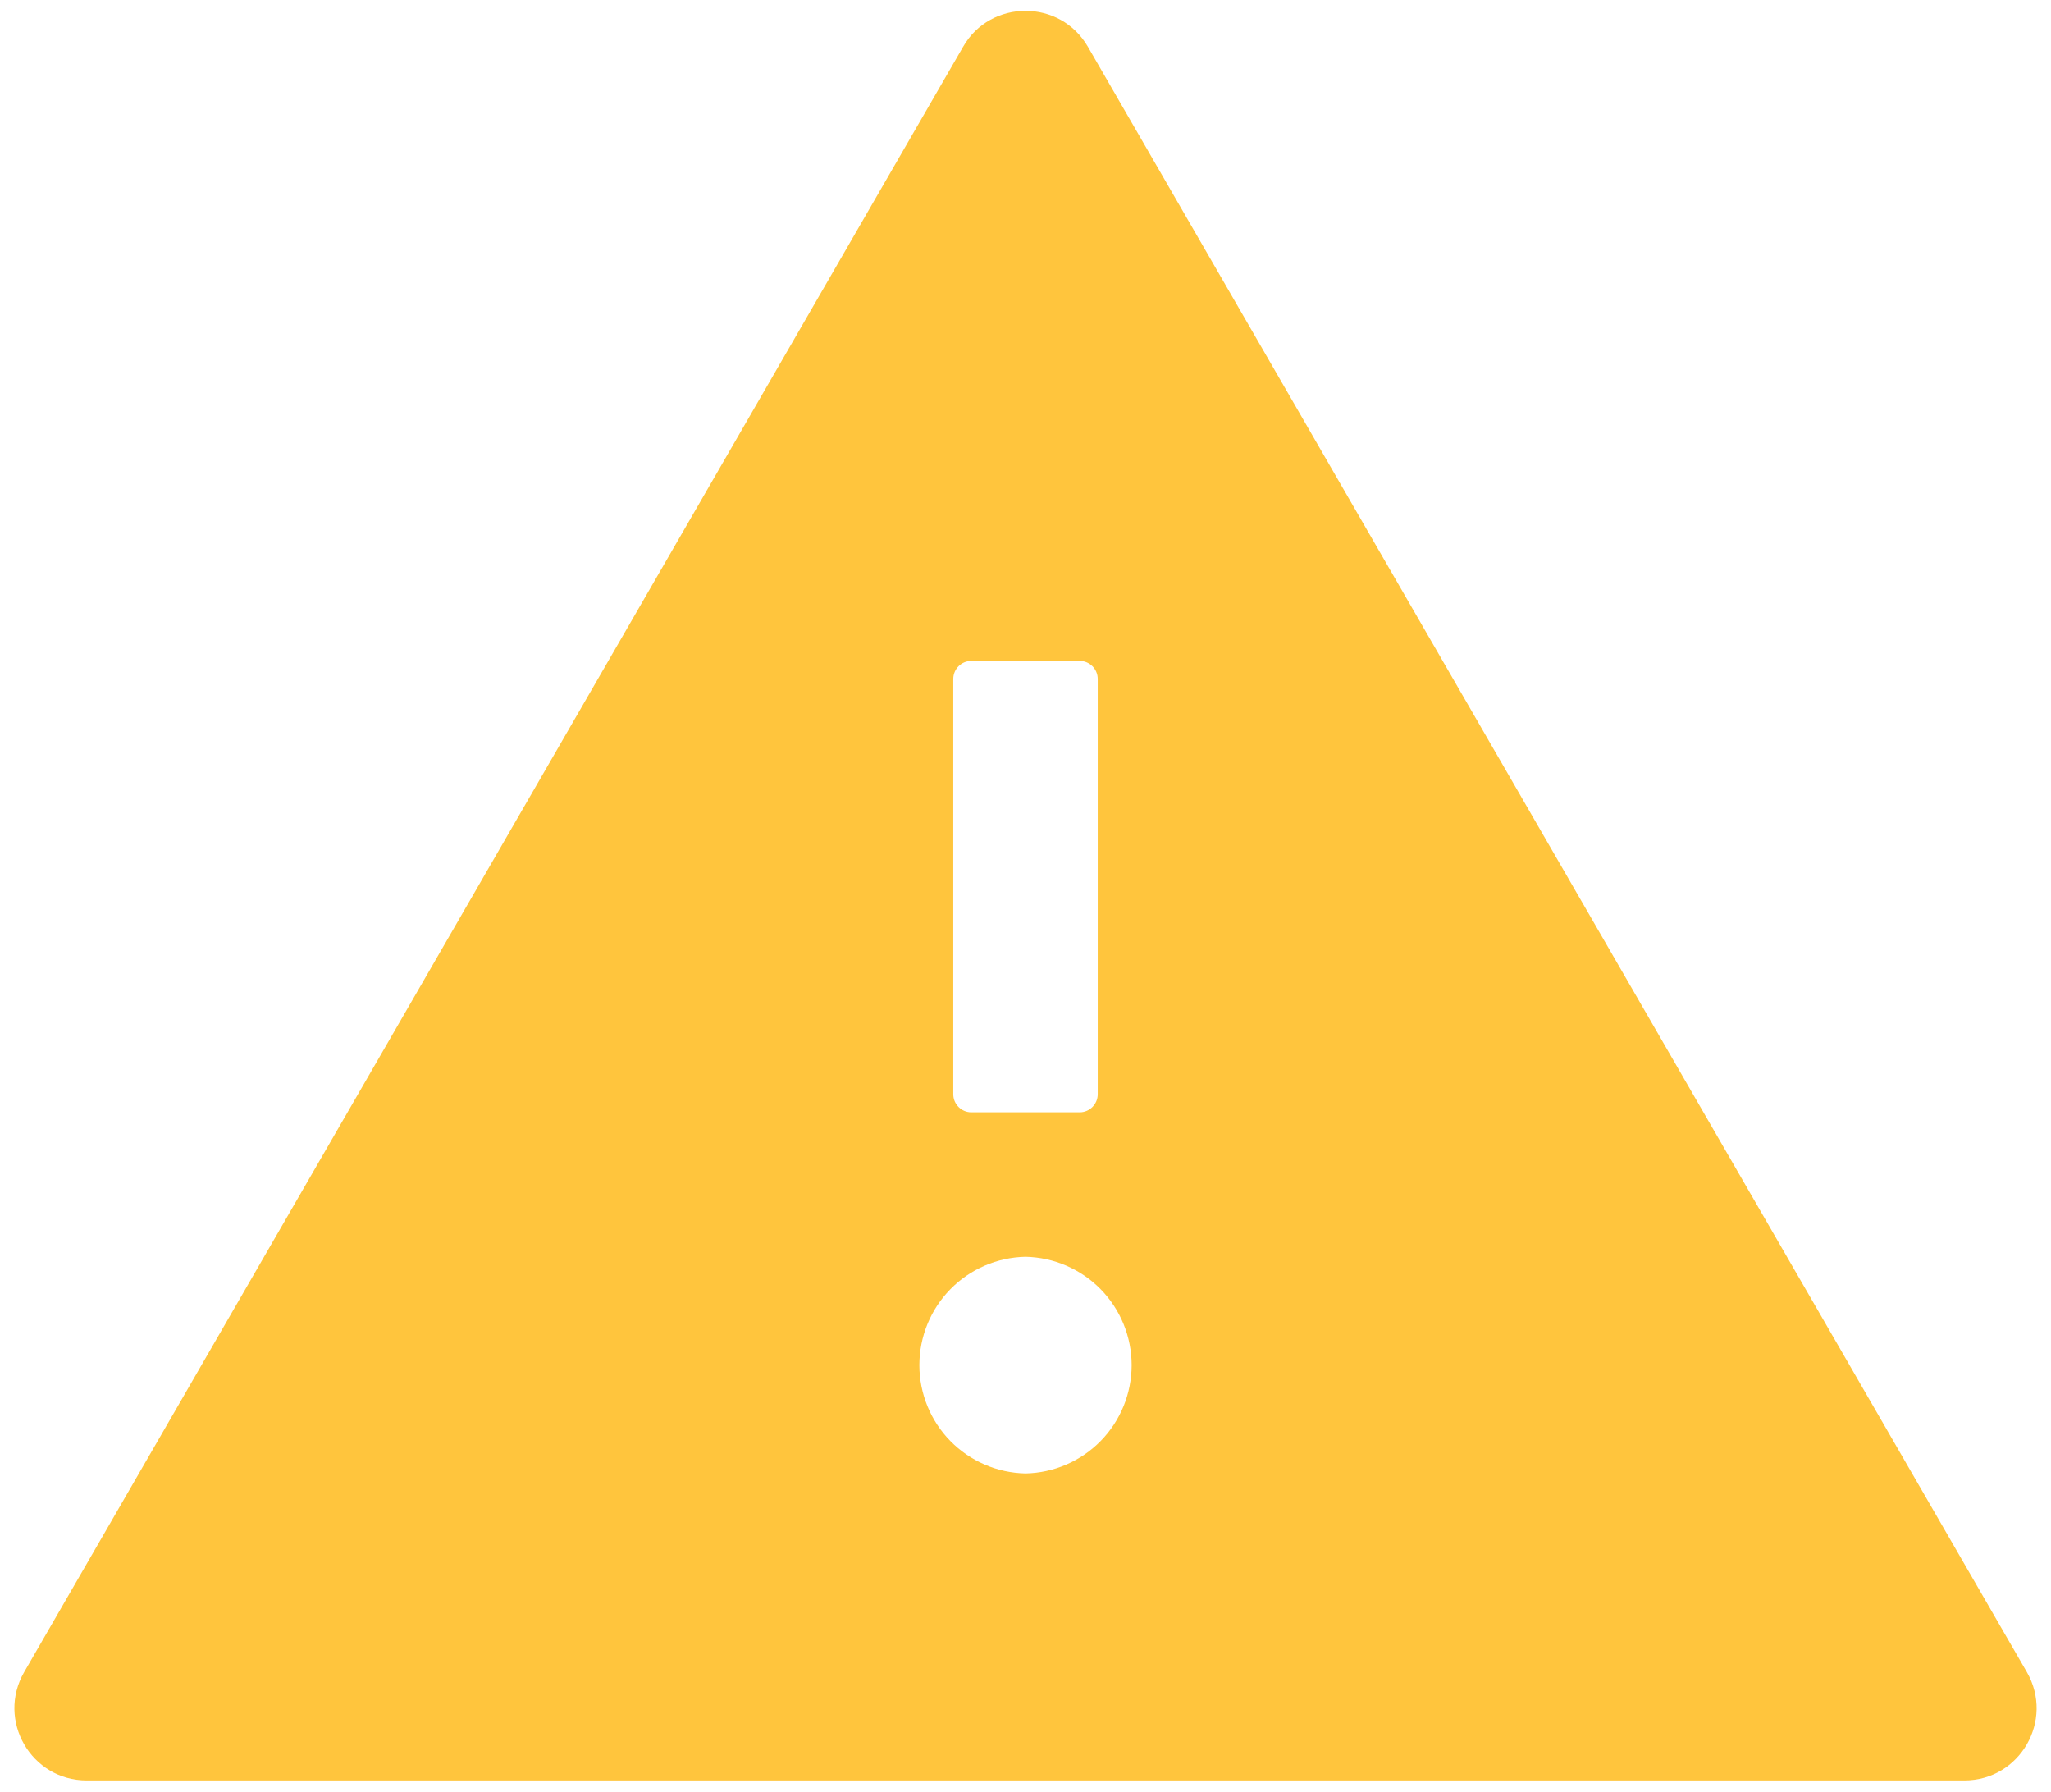
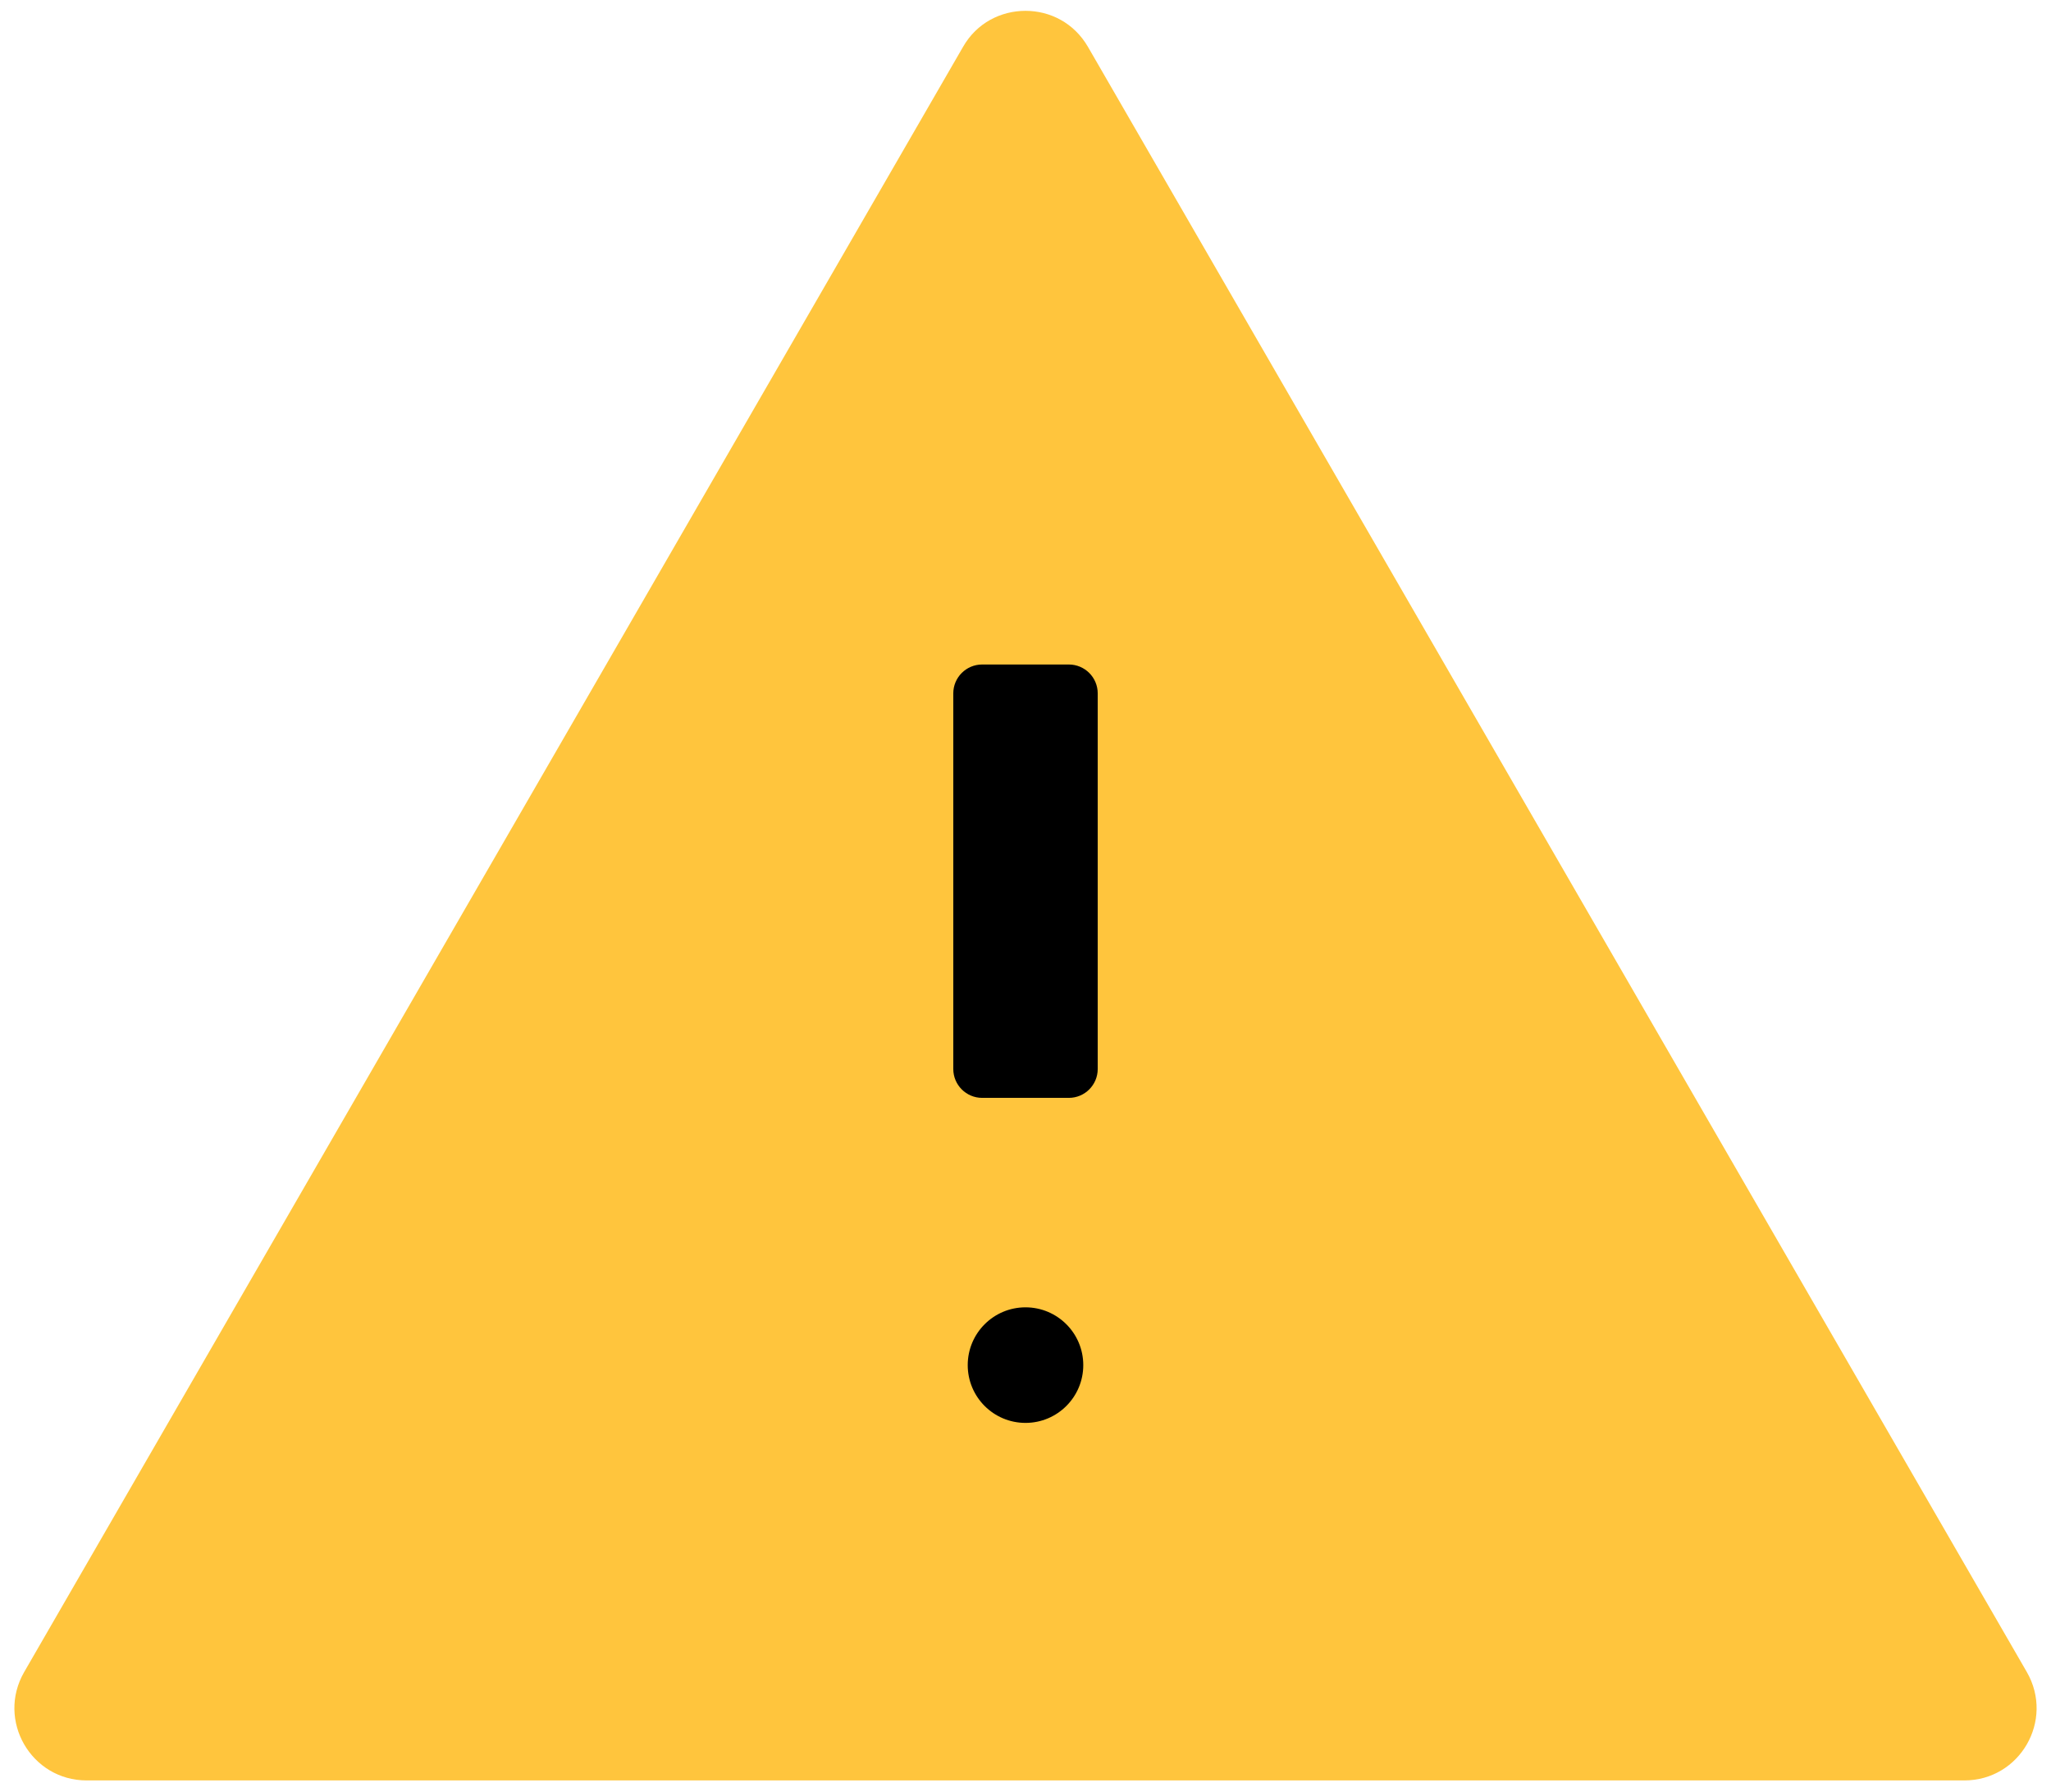
- <svg xmlns="http://www.w3.org/2000/svg" width="71" height="62" viewBox="0 0 71 62" fill="none">
-   <path d="M70.164 57.875L37.664 1.625C37.18 0.789 36.344 0.375 35.5 0.375C34.656 0.375 33.812 0.789 33.336 1.625L0.836 57.875C-0.125 59.547 1.078 61.625 3 61.625H68C69.922 61.625 71.125 59.547 70.164 57.875ZM33 23.5C33 23.156 33.281 22.875 33.625 22.875H37.375C37.719 22.875 38 23.156 38 23.5V37.875C38 38.219 37.719 38.5 37.375 38.5H33.625C33.281 38.5 33 38.219 33 37.875V23.5ZM35.5 51C34.519 50.98 33.584 50.576 32.897 49.875C32.211 49.174 31.826 48.231 31.826 47.25C31.826 46.269 32.211 45.326 32.897 44.625C33.584 43.924 34.519 43.52 35.5 43.5C36.481 43.52 37.416 43.924 38.103 44.625C38.789 45.326 39.174 46.269 39.174 47.25C39.174 48.231 38.789 49.174 38.103 49.875C37.416 50.576 36.481 50.98 35.5 51Z" fill="#FFC53D" />
+ <svg xmlns="http://www.w3.org/2000/svg" width="71" height="62" viewBox="0 0 71 62">
+   <path d="M70.164 57.875L37.664 1.625C37.18 0.789 36.344 0.375 35.5 0.375C34.656 0.375 33.812 0.789 33.336 1.625L0.836 57.875C-0.125 59.547 1.078 61.625 3 61.625H68C69.922 61.625 71.125 59.547 70.164 57.875Z" fill="#FFC53D" />
+   <rect x="33" y="23" width="5" height="15" rx="1" fill="black" />
+   <circle cx="35.5" cy="47.25" r="2" fill="black" />
</svg>
